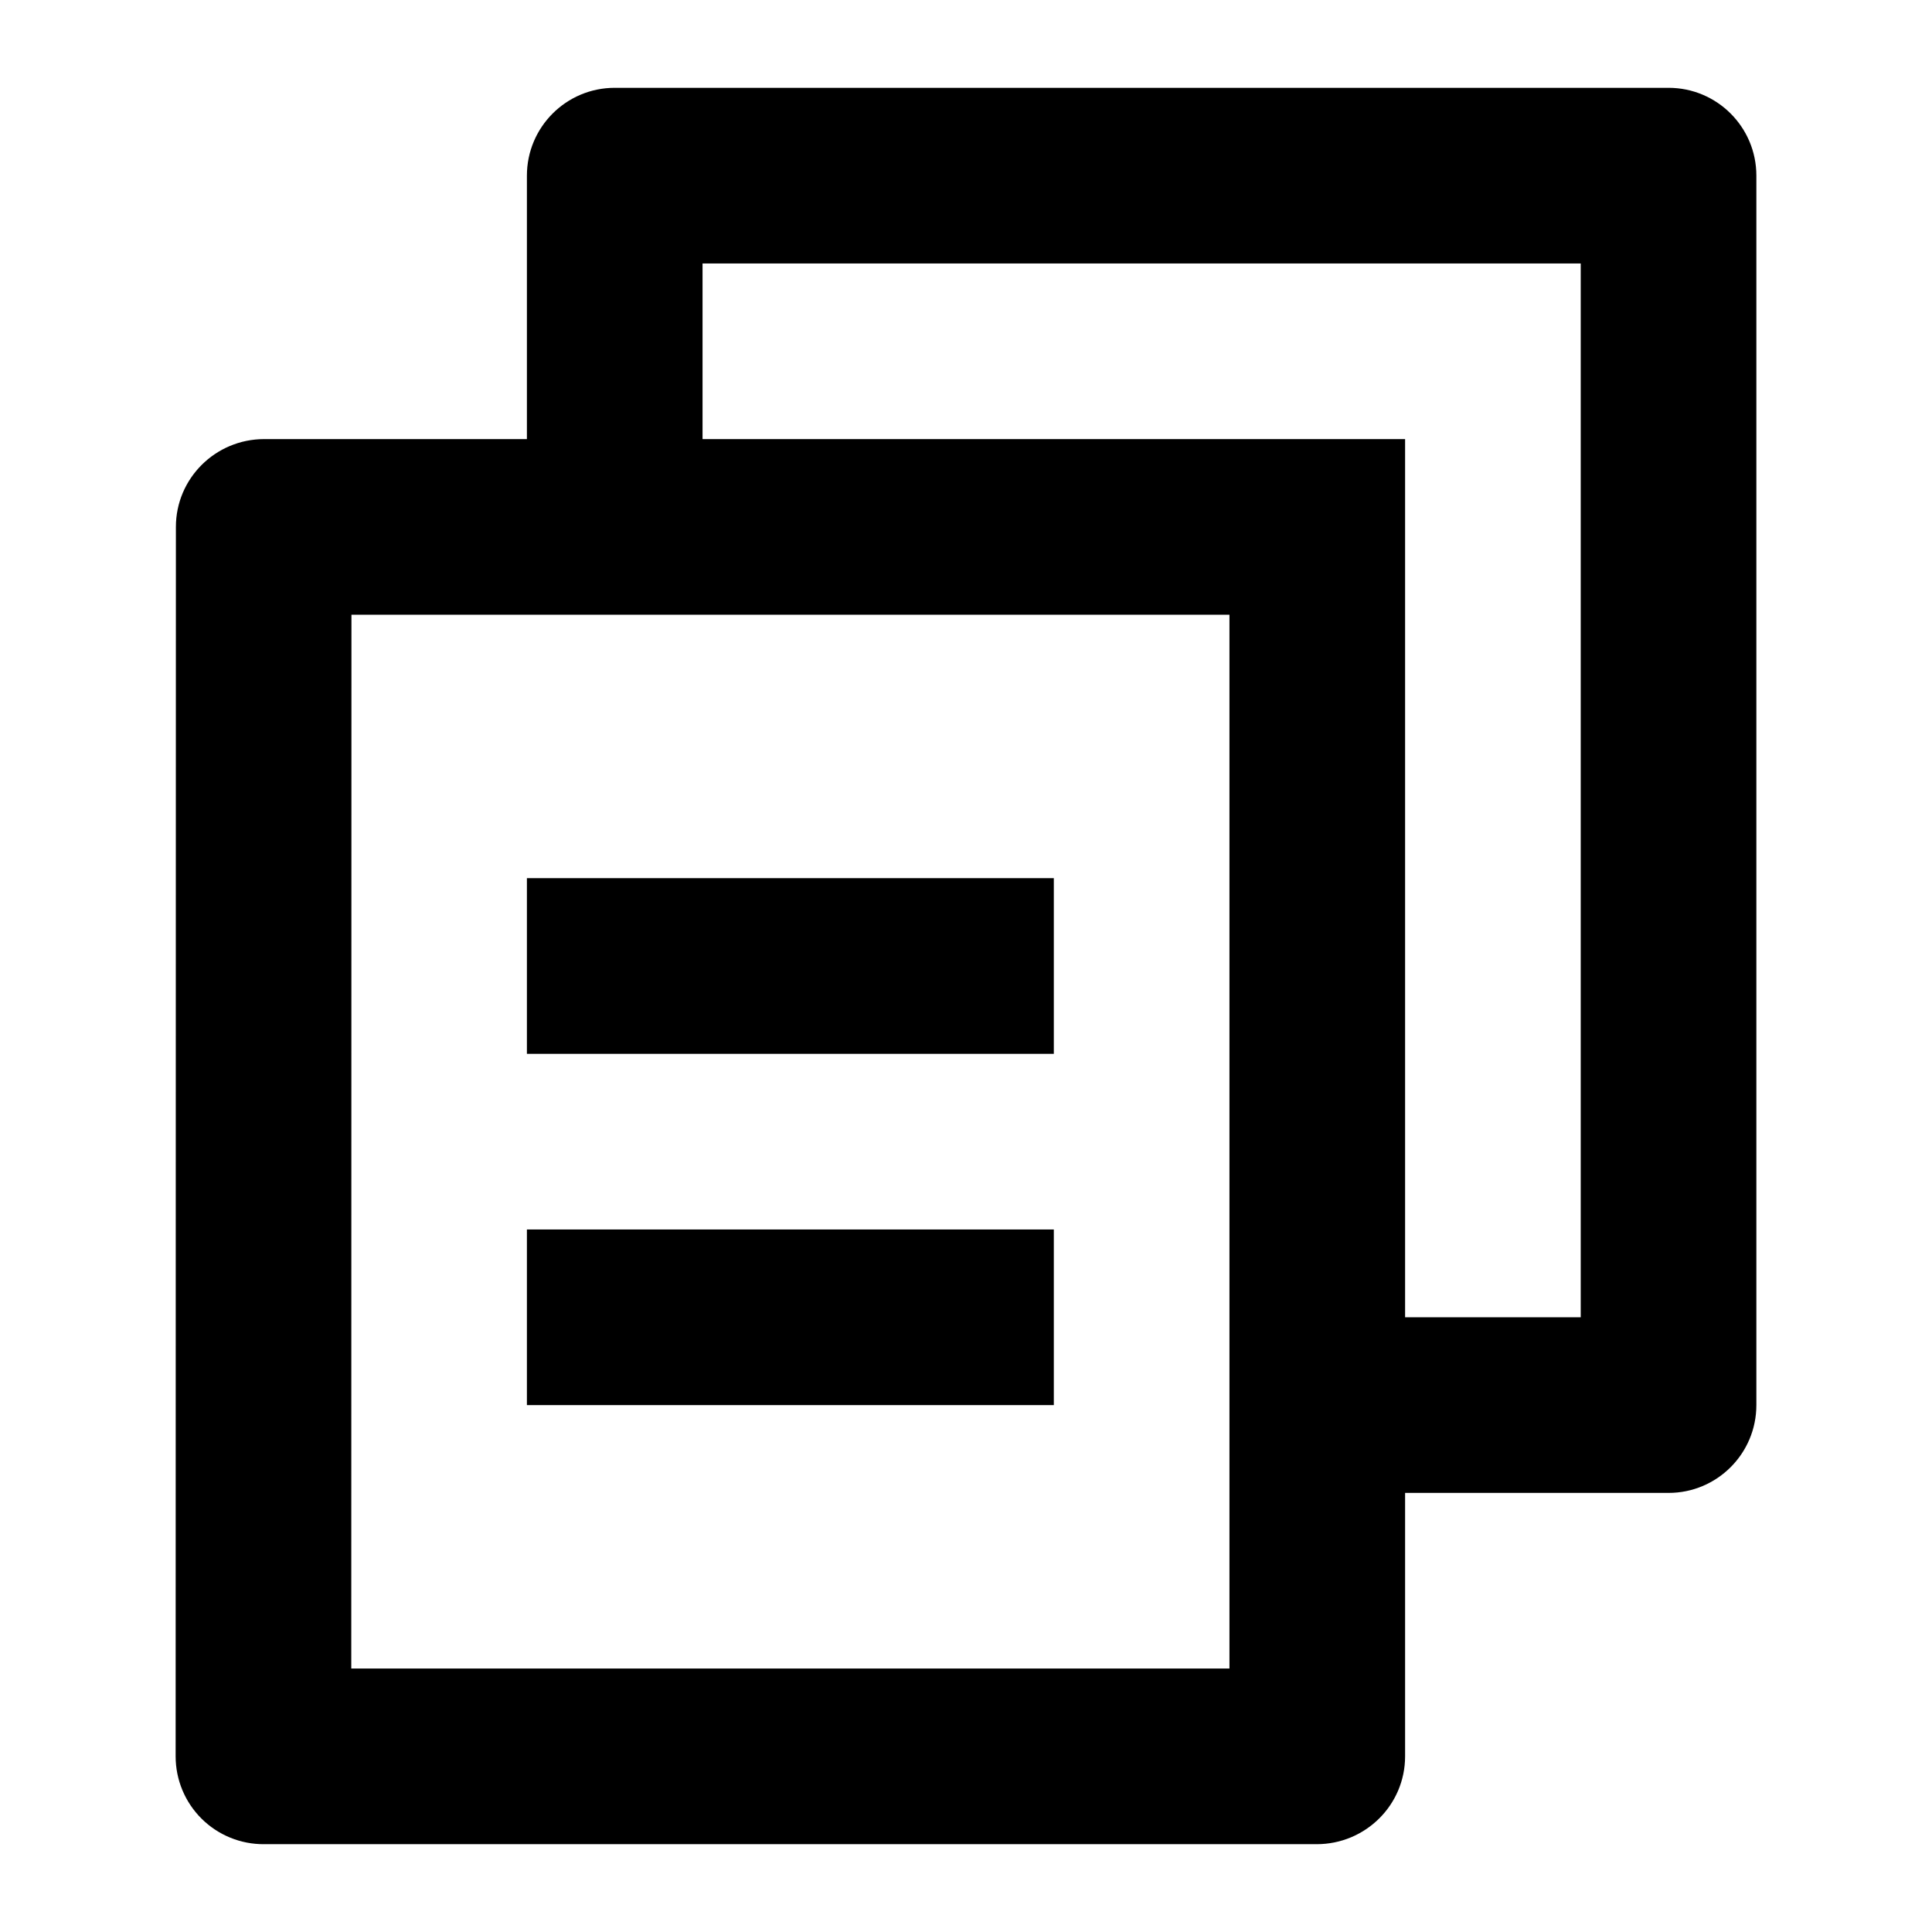
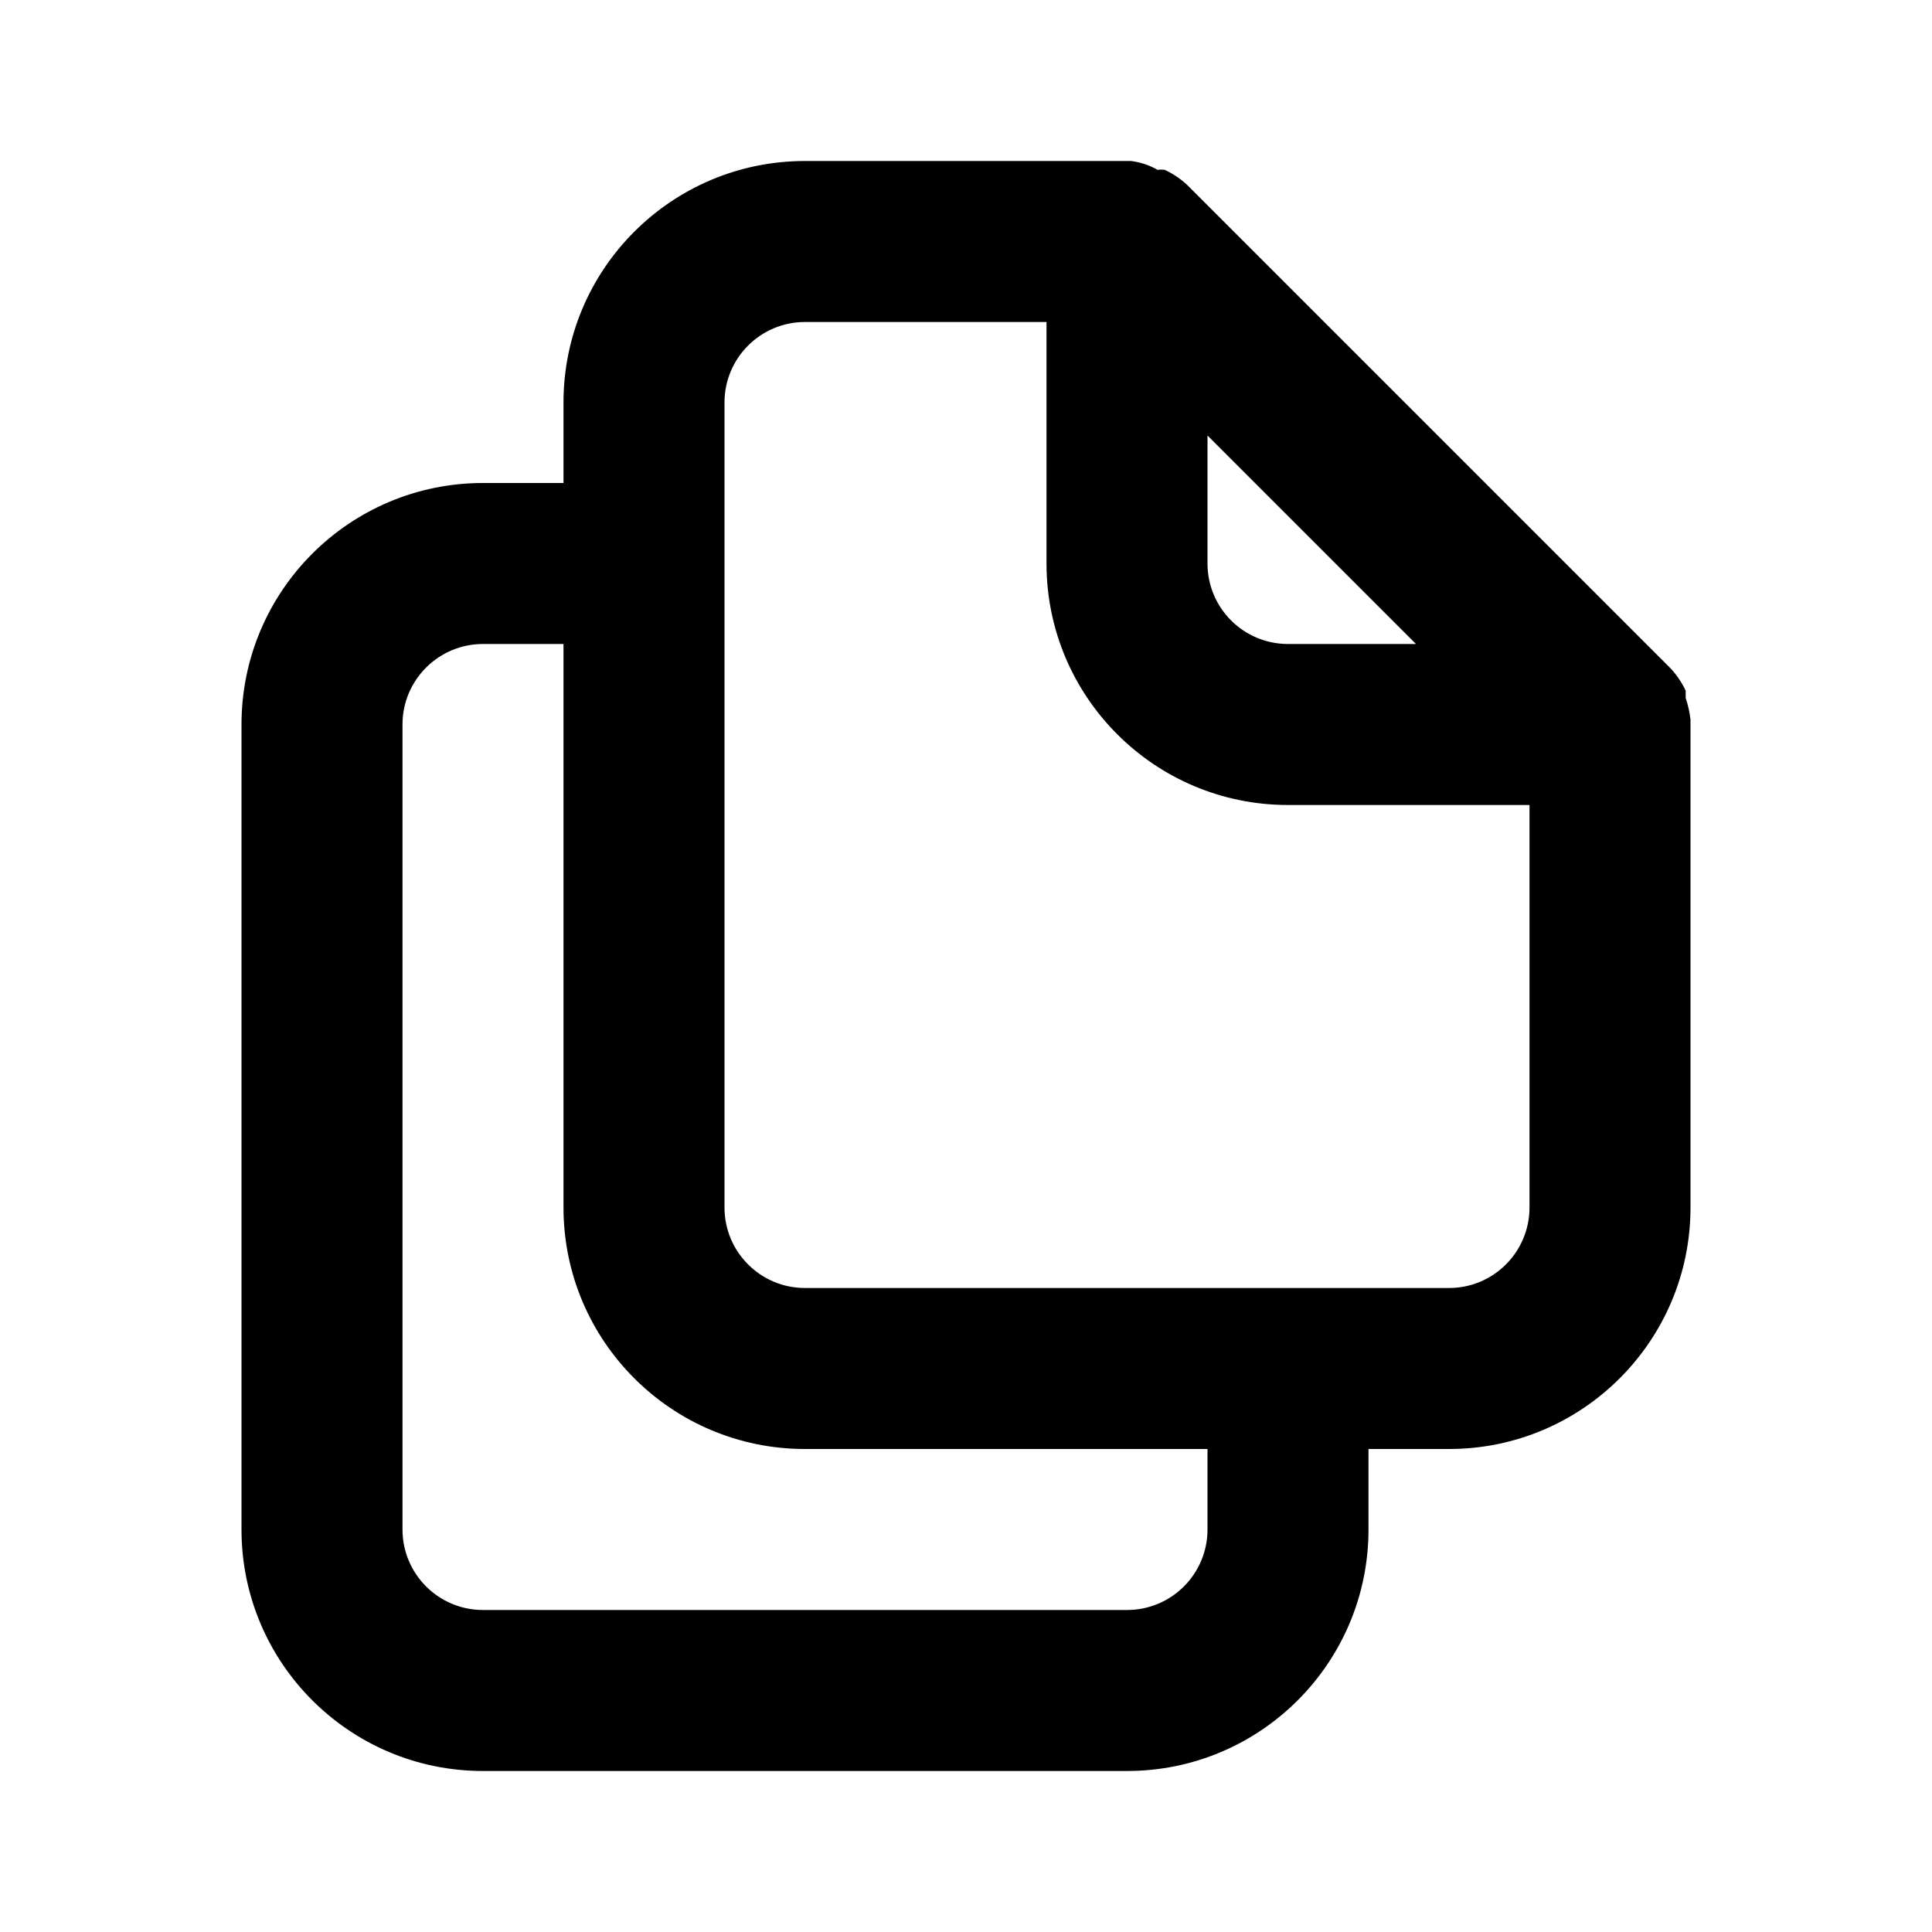
- <svg width="24" height="24" fill="none" data-icon="copy" role="img" viewBox="1 1 22 22">
-   <path fill="currentColor" d="M7 6V3a1 1 0 0 1 1-1h12a1 1 0 0 1 1 1v14a1 1 0 0 1-1 1h-3v3c0 .552-.45 1-1.007 1H4.007A1 1 0 0 1 3 21l.003-14c0-.552.45-1 1.006-1H7ZM5.002 8 5 20h10V8H5.002ZM9 6h8v10h2V4H9v2Zm-2 5h6v2H7v-2Zm0 4h6v2H7v-2Z" />
+ <svg fill="none" viewBox="0 0 24 24" data-icon="copy" role="img">
+   <path fill="currentColor" d="M21 8.94a1.307 1.307 0 0 0-.06-.27v-.09a1.07 1.07 0 0 0-.19-.28l-6-6a1.071 1.071 0 0 0-.28-.19.32.32 0 0 0-.09 0 .88.88 0 0 0-.33-.11H10a3 3 0 0 0-3 3v1H6a3 3 0 0 0-3 3v10a3 3 0 0 0 3 3h8a3 3 0 0 0 3-3v-1h1a3 3 0 0 0 3-3V8.94Zm-6-3.53L17.59 8H16a1 1 0 0 1-1-1V5.41ZM15 19a1 1 0 0 1-1 1H6a1 1 0 0 1-1-1V9a1 1 0 0 1 1-1h1v7a3 3 0 0 0 3 3h5v1Zm4-4a1 1 0 0 1-1 1h-8a1 1 0 0 1-1-1V5a1 1 0 0 1 1-1h3v3a3 3 0 0 0 3 3h3v5Z" />
</svg>
